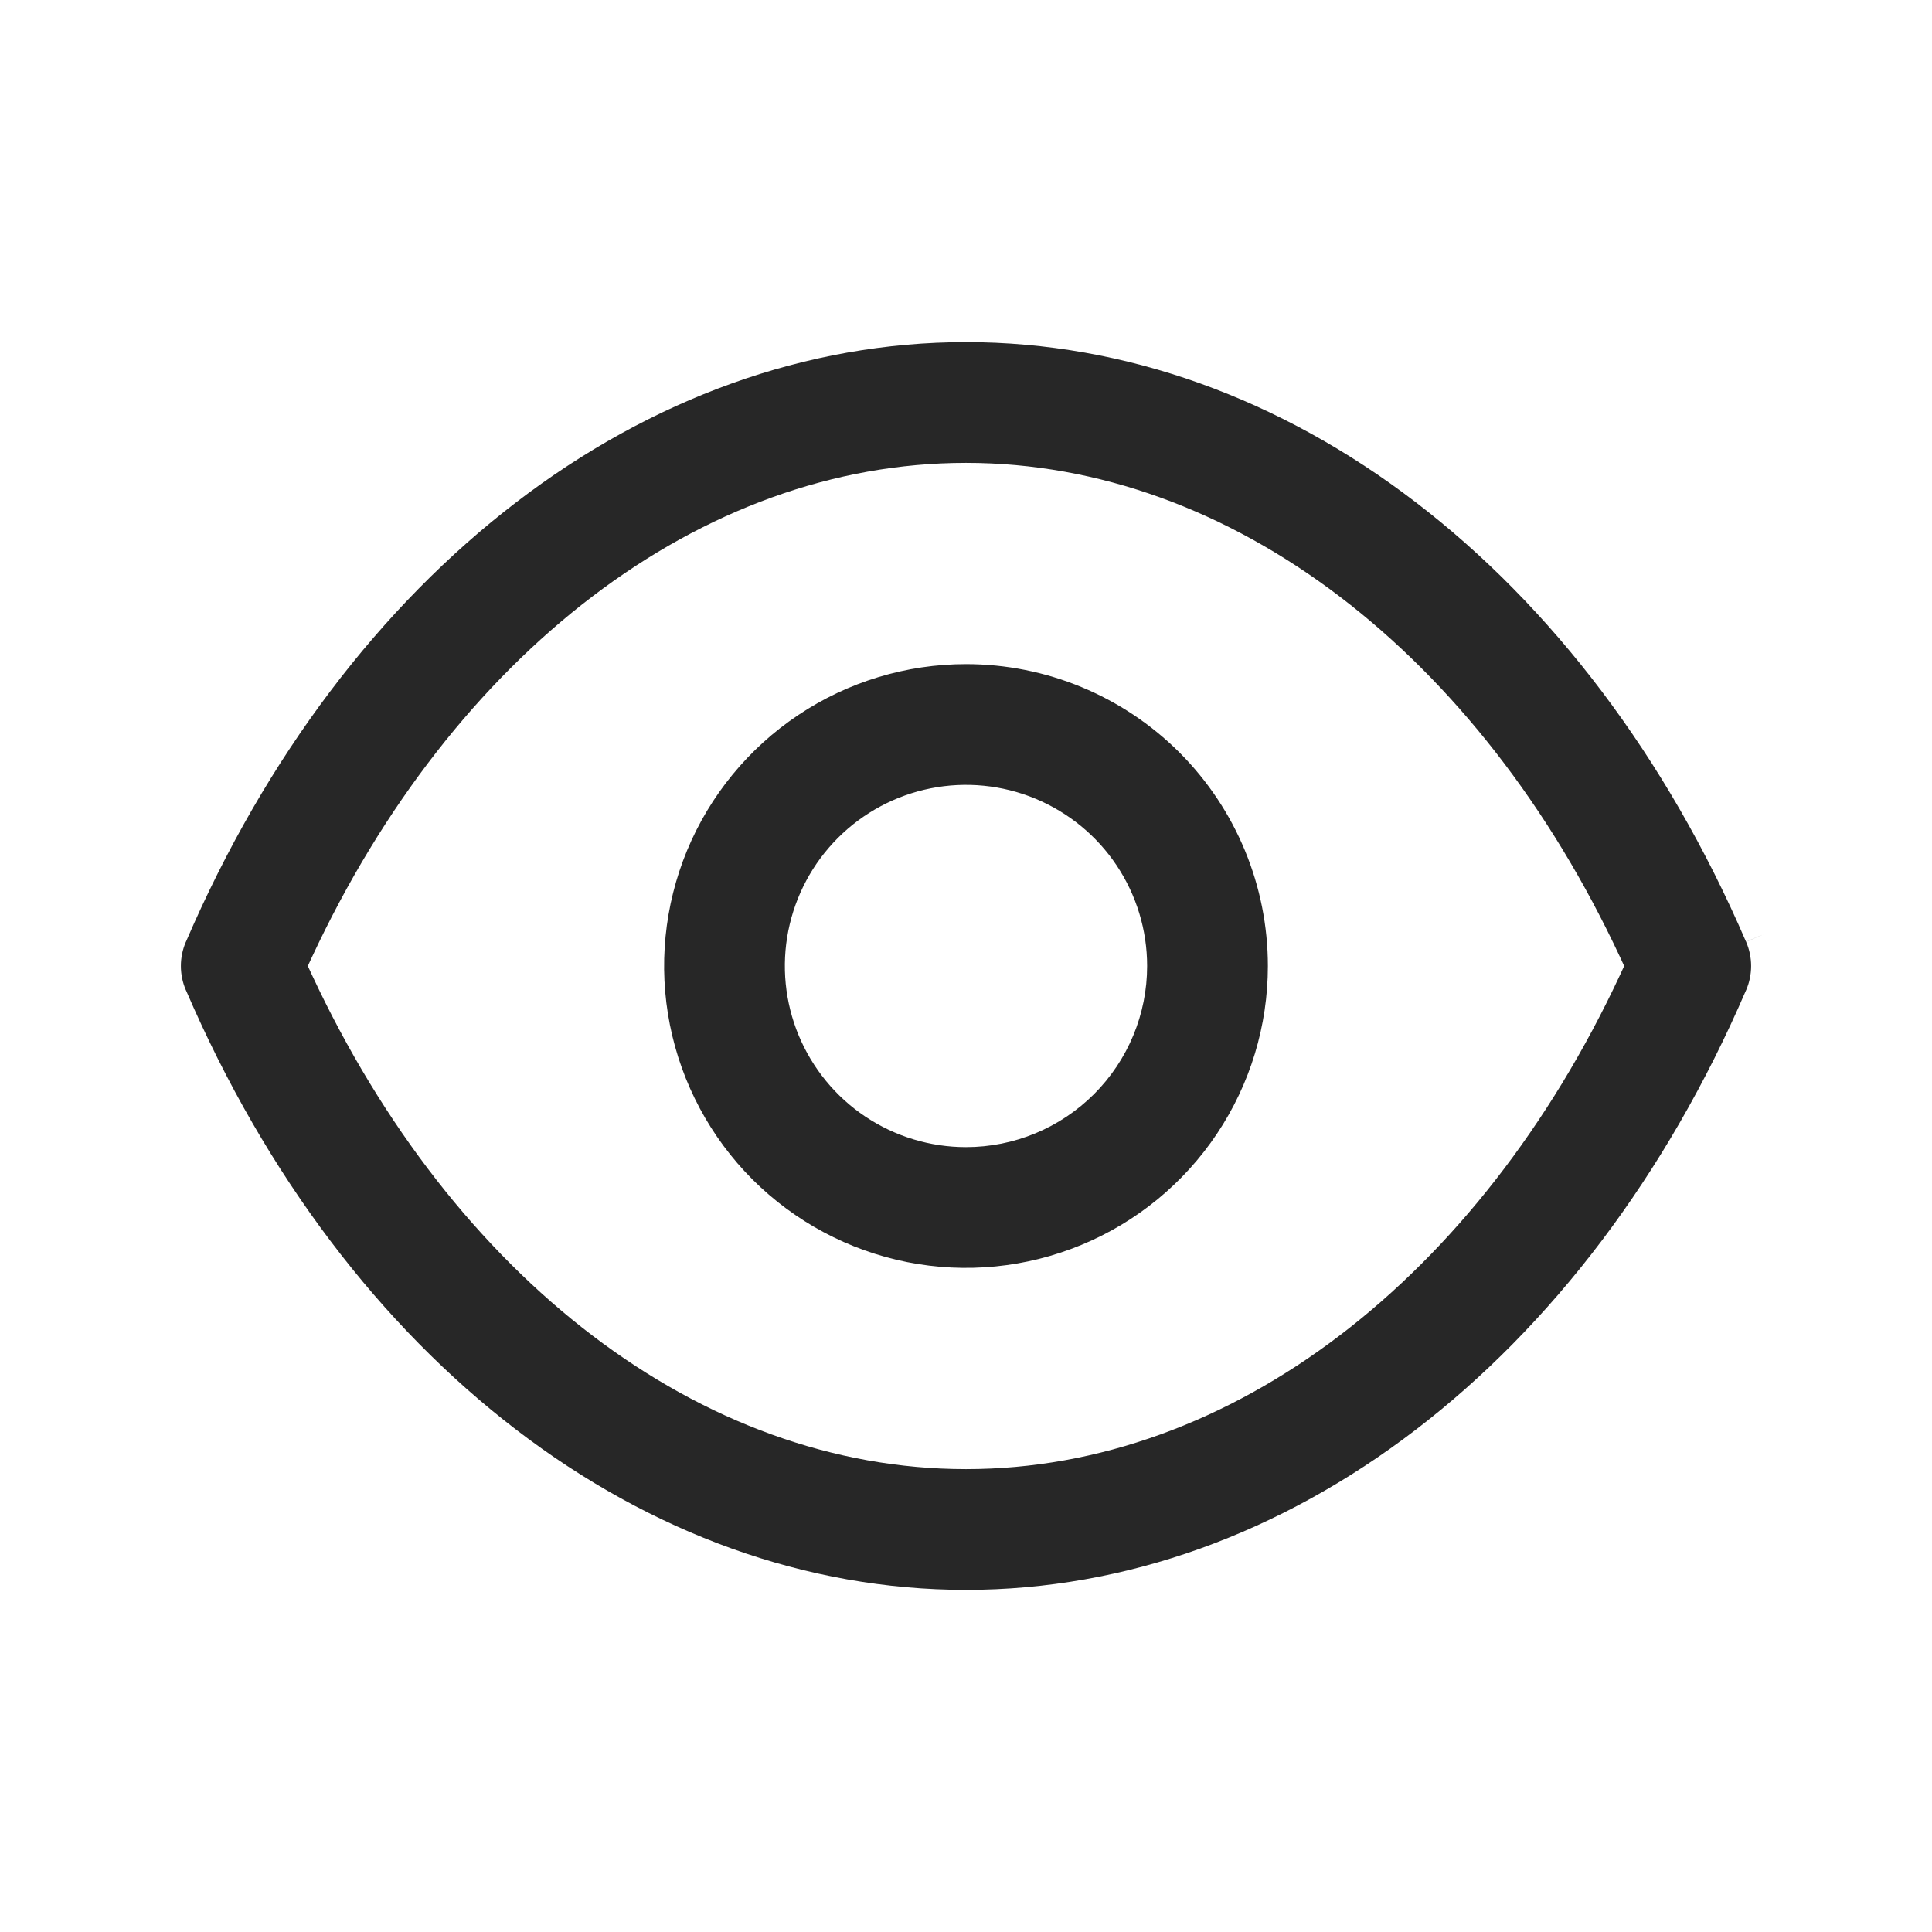
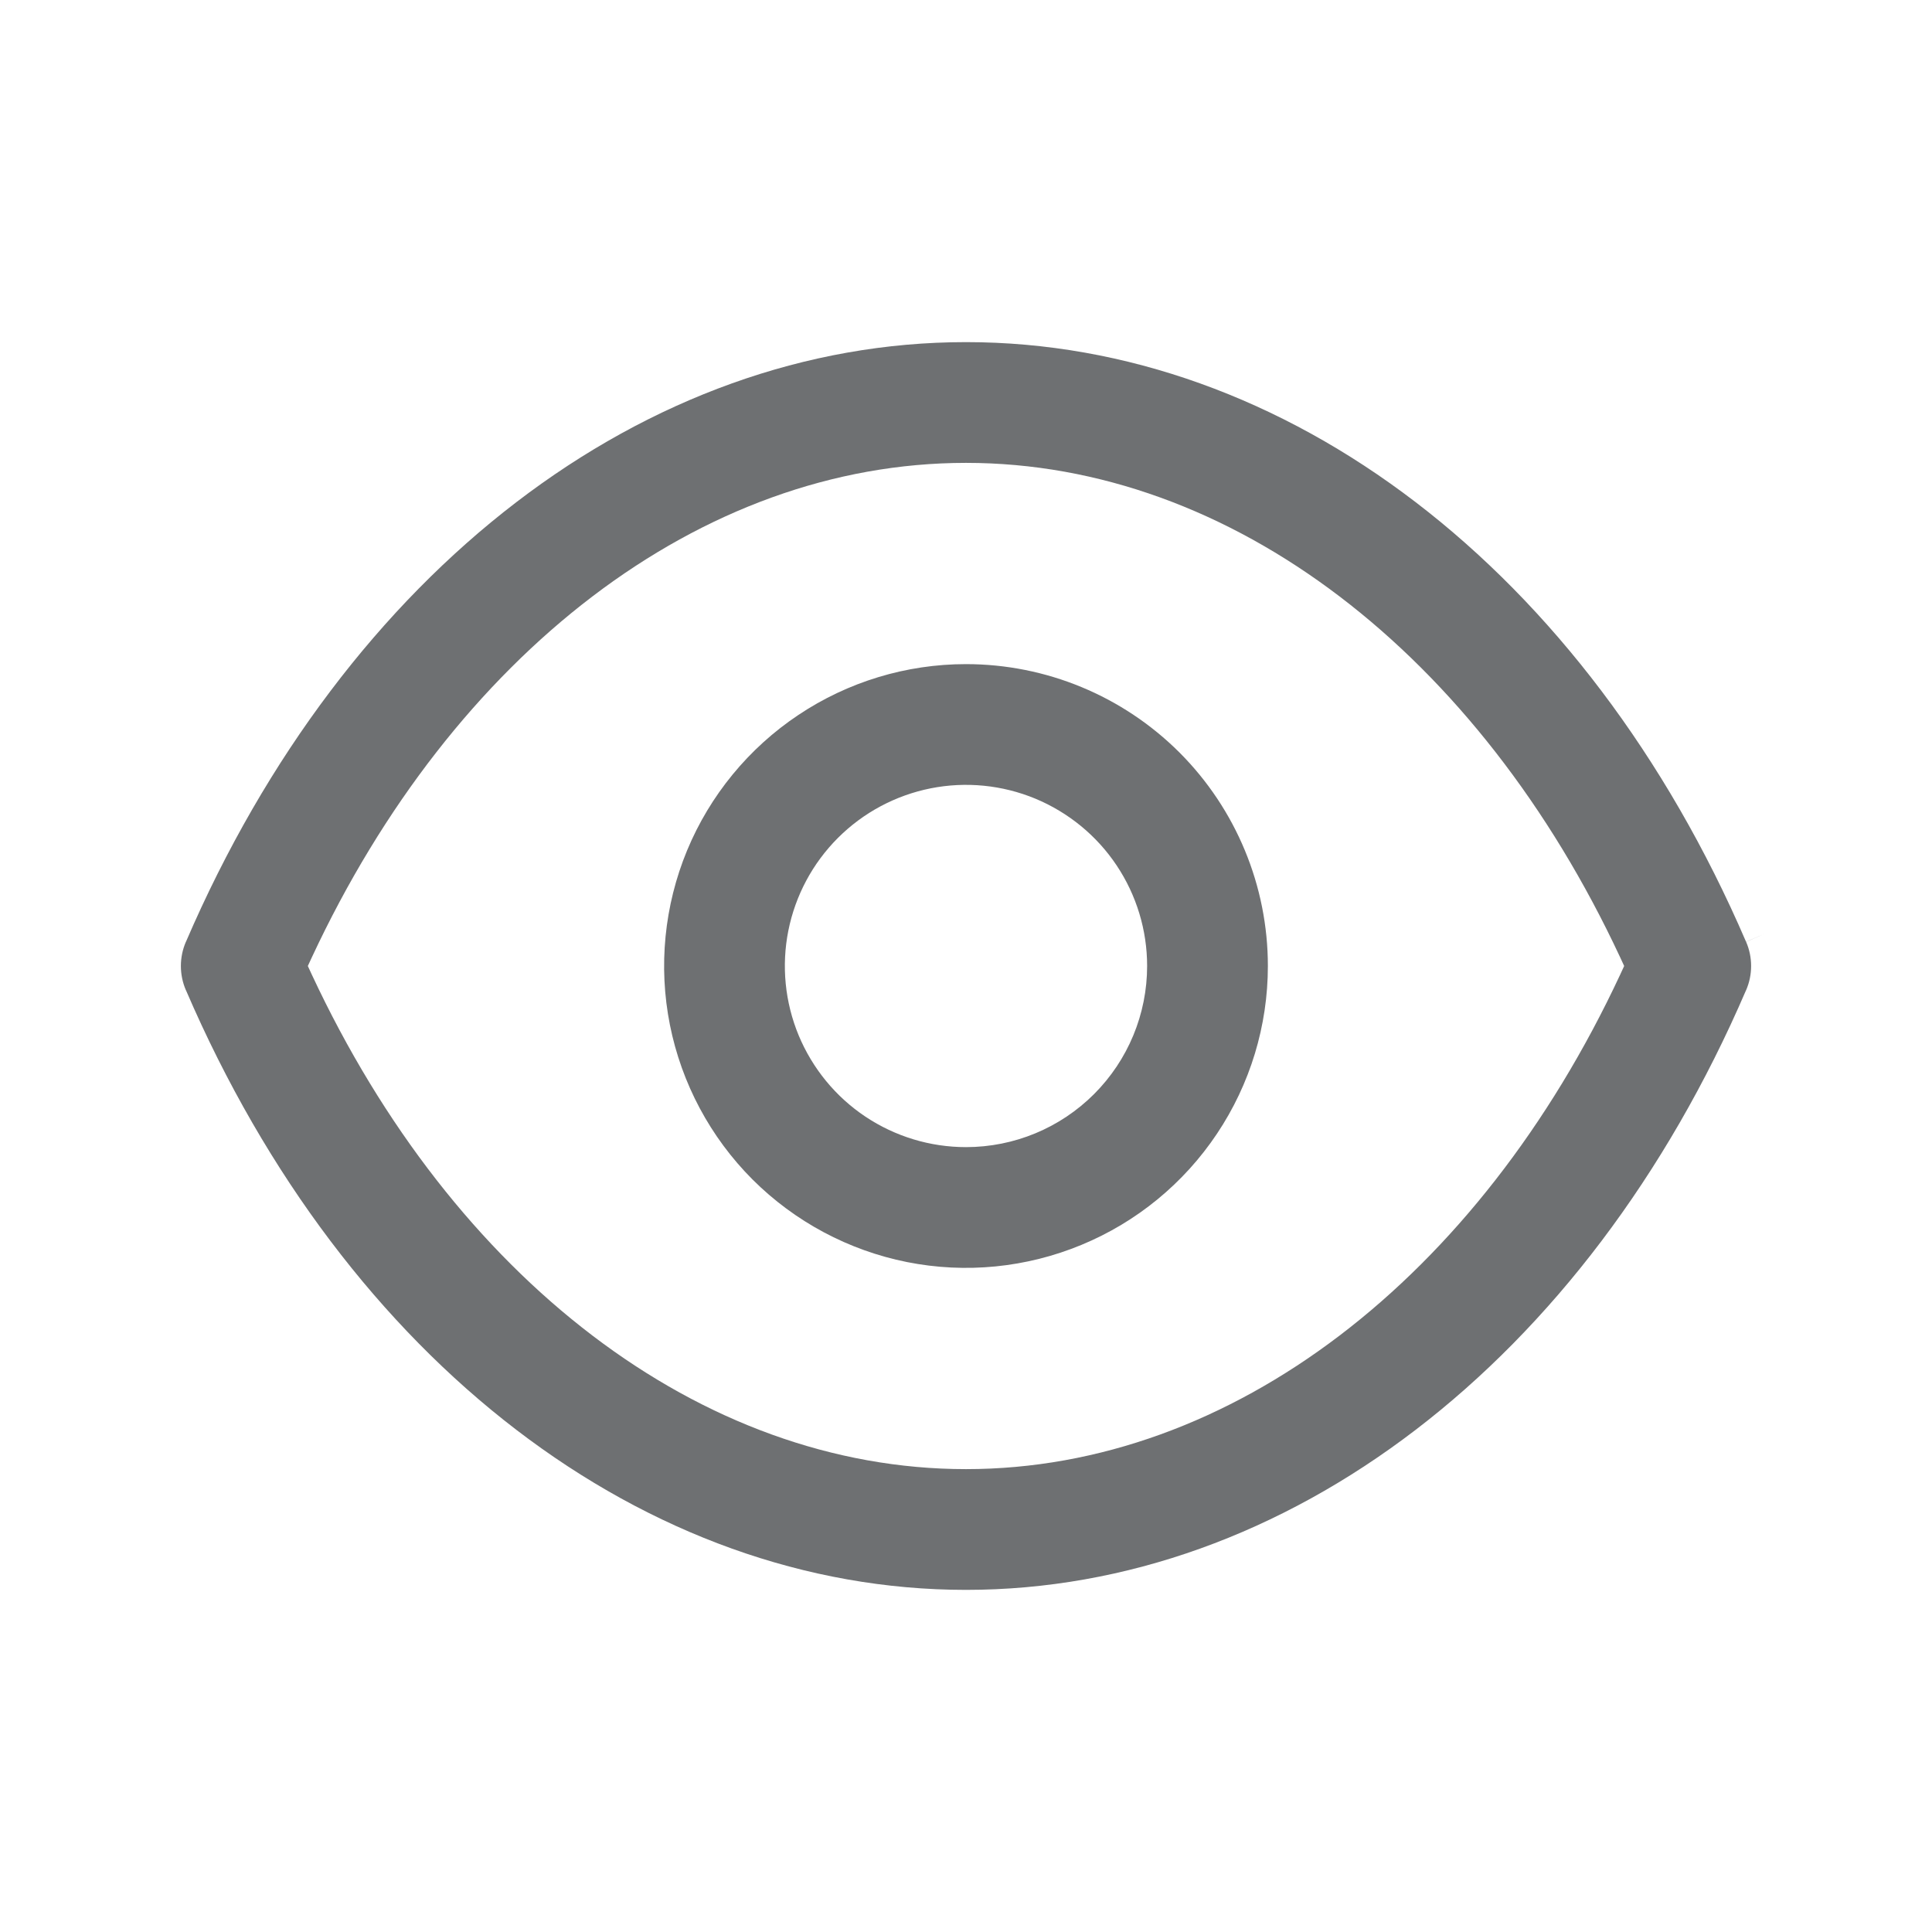
<svg xmlns="http://www.w3.org/2000/svg" width="24" height="24" viewBox="0 0 24 24" fill="none">
-   <path fill-rule="evenodd" clip-rule="evenodd" d="M9.917 8.882C10.533 8.47 11.258 8.25 12 8.25C12.995 8.25 13.948 8.645 14.652 9.348C15.355 10.052 15.75 11.005 15.75 12C15.75 12.742 15.53 13.467 15.118 14.083C14.706 14.7 14.12 15.181 13.435 15.464C12.75 15.748 11.996 15.823 11.268 15.678C10.541 15.533 9.873 15.176 9.348 14.652C8.824 14.127 8.467 13.459 8.322 12.732C8.177 12.004 8.252 11.25 8.535 10.565C8.819 9.88 9.3 9.294 9.917 8.882ZM10.75 13.871C11.12 14.118 11.555 14.25 12 14.25C12.597 14.25 13.169 14.013 13.591 13.591C14.013 13.169 14.25 12.597 14.25 12C14.25 11.555 14.118 11.12 13.871 10.75C13.624 10.38 13.272 10.092 12.861 9.921C12.45 9.751 11.998 9.706 11.561 9.793C11.125 9.88 10.724 10.094 10.409 10.409C10.094 10.724 9.88 11.125 9.793 11.561C9.706 11.998 9.751 12.45 9.921 12.861C10.092 13.272 10.38 13.624 10.75 13.871Z" fill="#272727" />
-   <path fill-rule="evenodd" clip-rule="evenodd" d="M2.309 11.7L2.31 11.699C4.302 7.073 8.027 4.25 12 4.25C15.973 4.25 19.698 7.073 21.69 11.699L21.92 11.6L21.691 11.7C21.732 11.795 21.753 11.897 21.753 12C21.753 12.103 21.732 12.205 21.691 12.3L21.69 12.301C19.698 16.927 15.973 19.75 12 19.75C8.027 19.75 4.302 16.927 2.31 12.301L2.309 12.3C2.268 12.205 2.247 12.103 2.247 12C2.247 11.897 2.268 11.795 2.309 11.7ZM3.873 11.894L3.824 12L3.873 12.106C5.63 15.872 8.702 18.25 12 18.25C15.298 18.25 18.37 15.872 20.127 12.106L20.176 12L20.127 11.894C18.37 8.128 15.298 5.75 12 5.75C8.702 5.75 5.63 8.128 3.873 11.894Z" fill="#272727" />
+   <path fill-rule="evenodd" clip-rule="evenodd" d="M9.917 8.882C10.533 8.47 11.258 8.25 12 8.25C12.995 8.25 13.948 8.645 14.652 9.348C15.355 10.052 15.75 11.005 15.75 12C15.75 12.742 15.53 13.467 15.118 14.083C14.706 14.7 14.12 15.181 13.435 15.464C12.75 15.748 11.996 15.823 11.268 15.678C10.541 15.533 9.873 15.176 9.348 14.652C8.824 14.127 8.467 13.459 8.322 12.732C8.177 12.004 8.252 11.25 8.535 10.565C8.819 9.88 9.3 9.294 9.917 8.882ZM10.75 13.871C11.12 14.118 11.555 14.25 12 14.25C12.597 14.25 13.169 14.013 13.591 13.591C14.013 13.169 14.25 12.597 14.25 12C14.25 11.555 14.118 11.12 13.871 10.75C13.624 10.38 13.272 10.092 12.861 9.921C12.45 9.751 11.998 9.706 11.561 9.793C11.125 9.88 10.724 10.094 10.409 10.409C10.094 10.724 9.88 11.125 9.793 11.561C9.706 11.998 9.751 12.45 9.921 12.861C10.092 13.272 10.38 13.624 10.75 13.871Z" fill="#6E7072" />
+   <path fill-rule="evenodd" clip-rule="evenodd" d="M2.309 11.7L2.31 11.699C4.302 7.073 8.027 4.25 12 4.25C15.973 4.25 19.698 7.073 21.69 11.699L21.92 11.6L21.691 11.7C21.732 11.795 21.753 11.897 21.753 12C21.753 12.103 21.732 12.205 21.691 12.3L21.69 12.301C19.698 16.927 15.973 19.75 12 19.75C8.027 19.75 4.302 16.927 2.31 12.301L2.309 12.3C2.268 12.205 2.247 12.103 2.247 12C2.247 11.897 2.268 11.795 2.309 11.7ZM3.873 11.894L3.824 12L3.873 12.106C5.63 15.872 8.702 18.25 12 18.25C15.298 18.25 18.37 15.872 20.127 12.106L20.176 12L20.127 11.894C18.37 8.128 15.298 5.75 12 5.75C8.702 5.75 5.63 8.128 3.873 11.894Z" fill="#6E7072" />
</svg>
